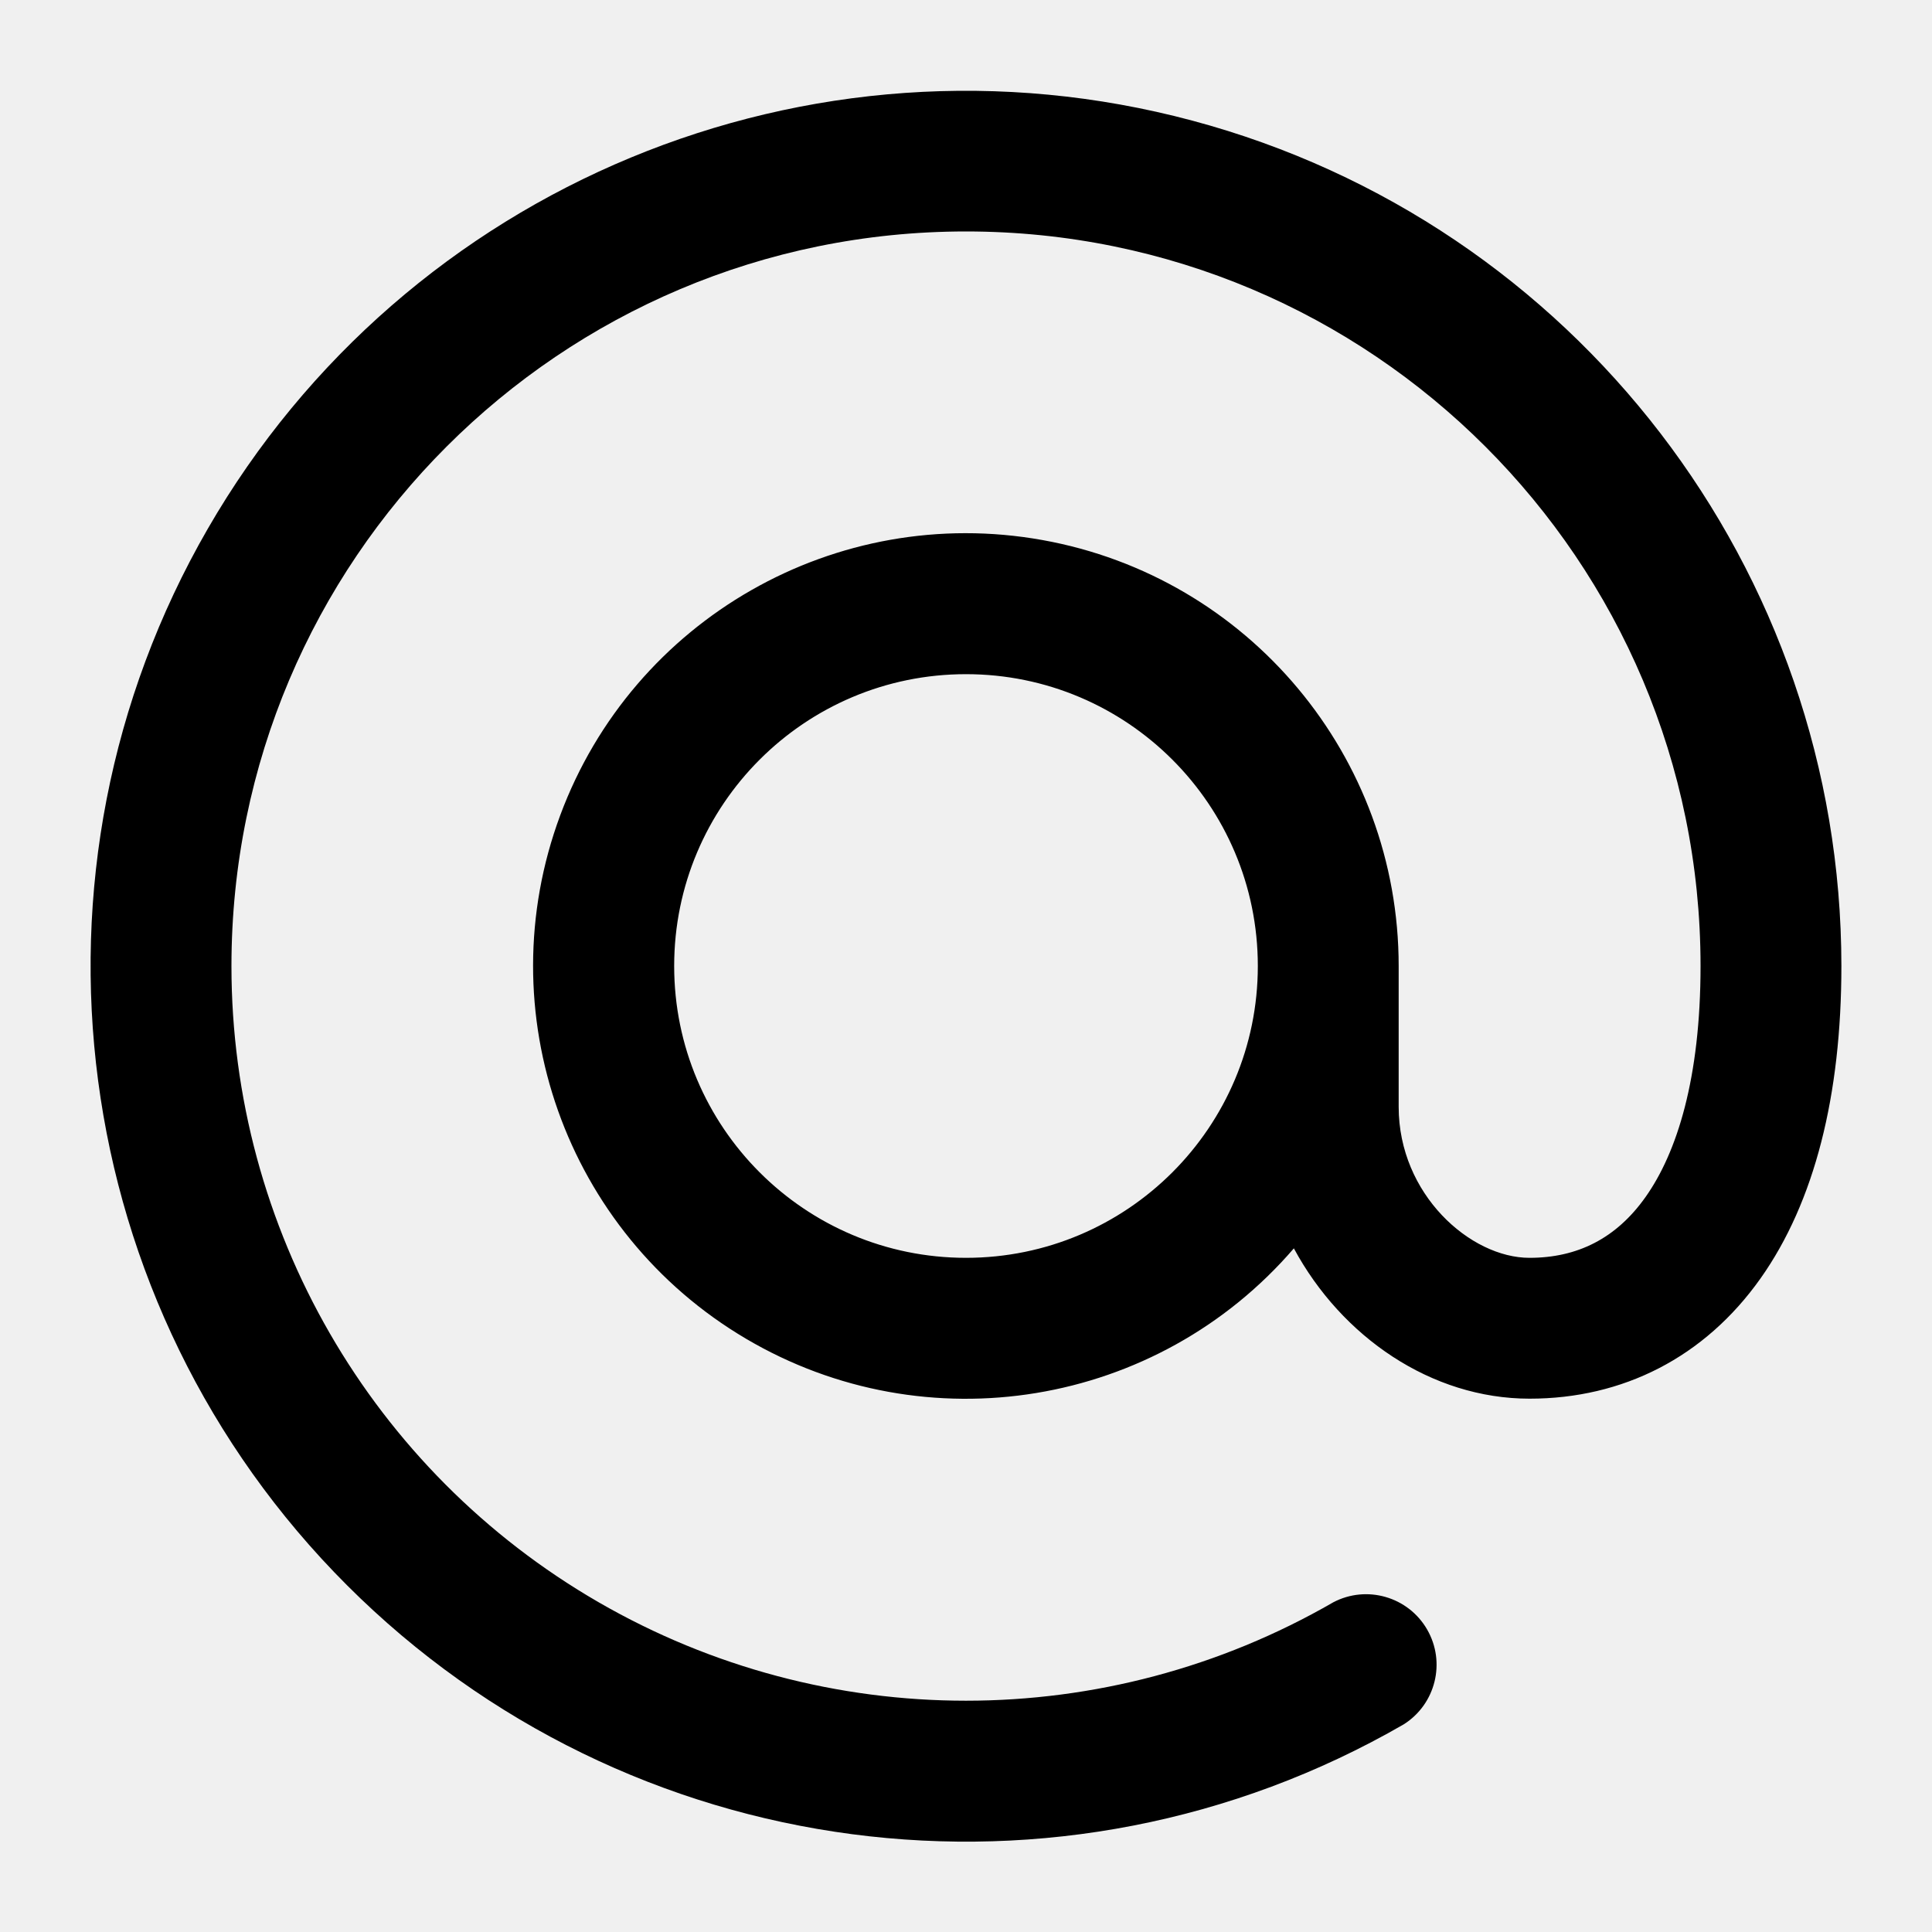
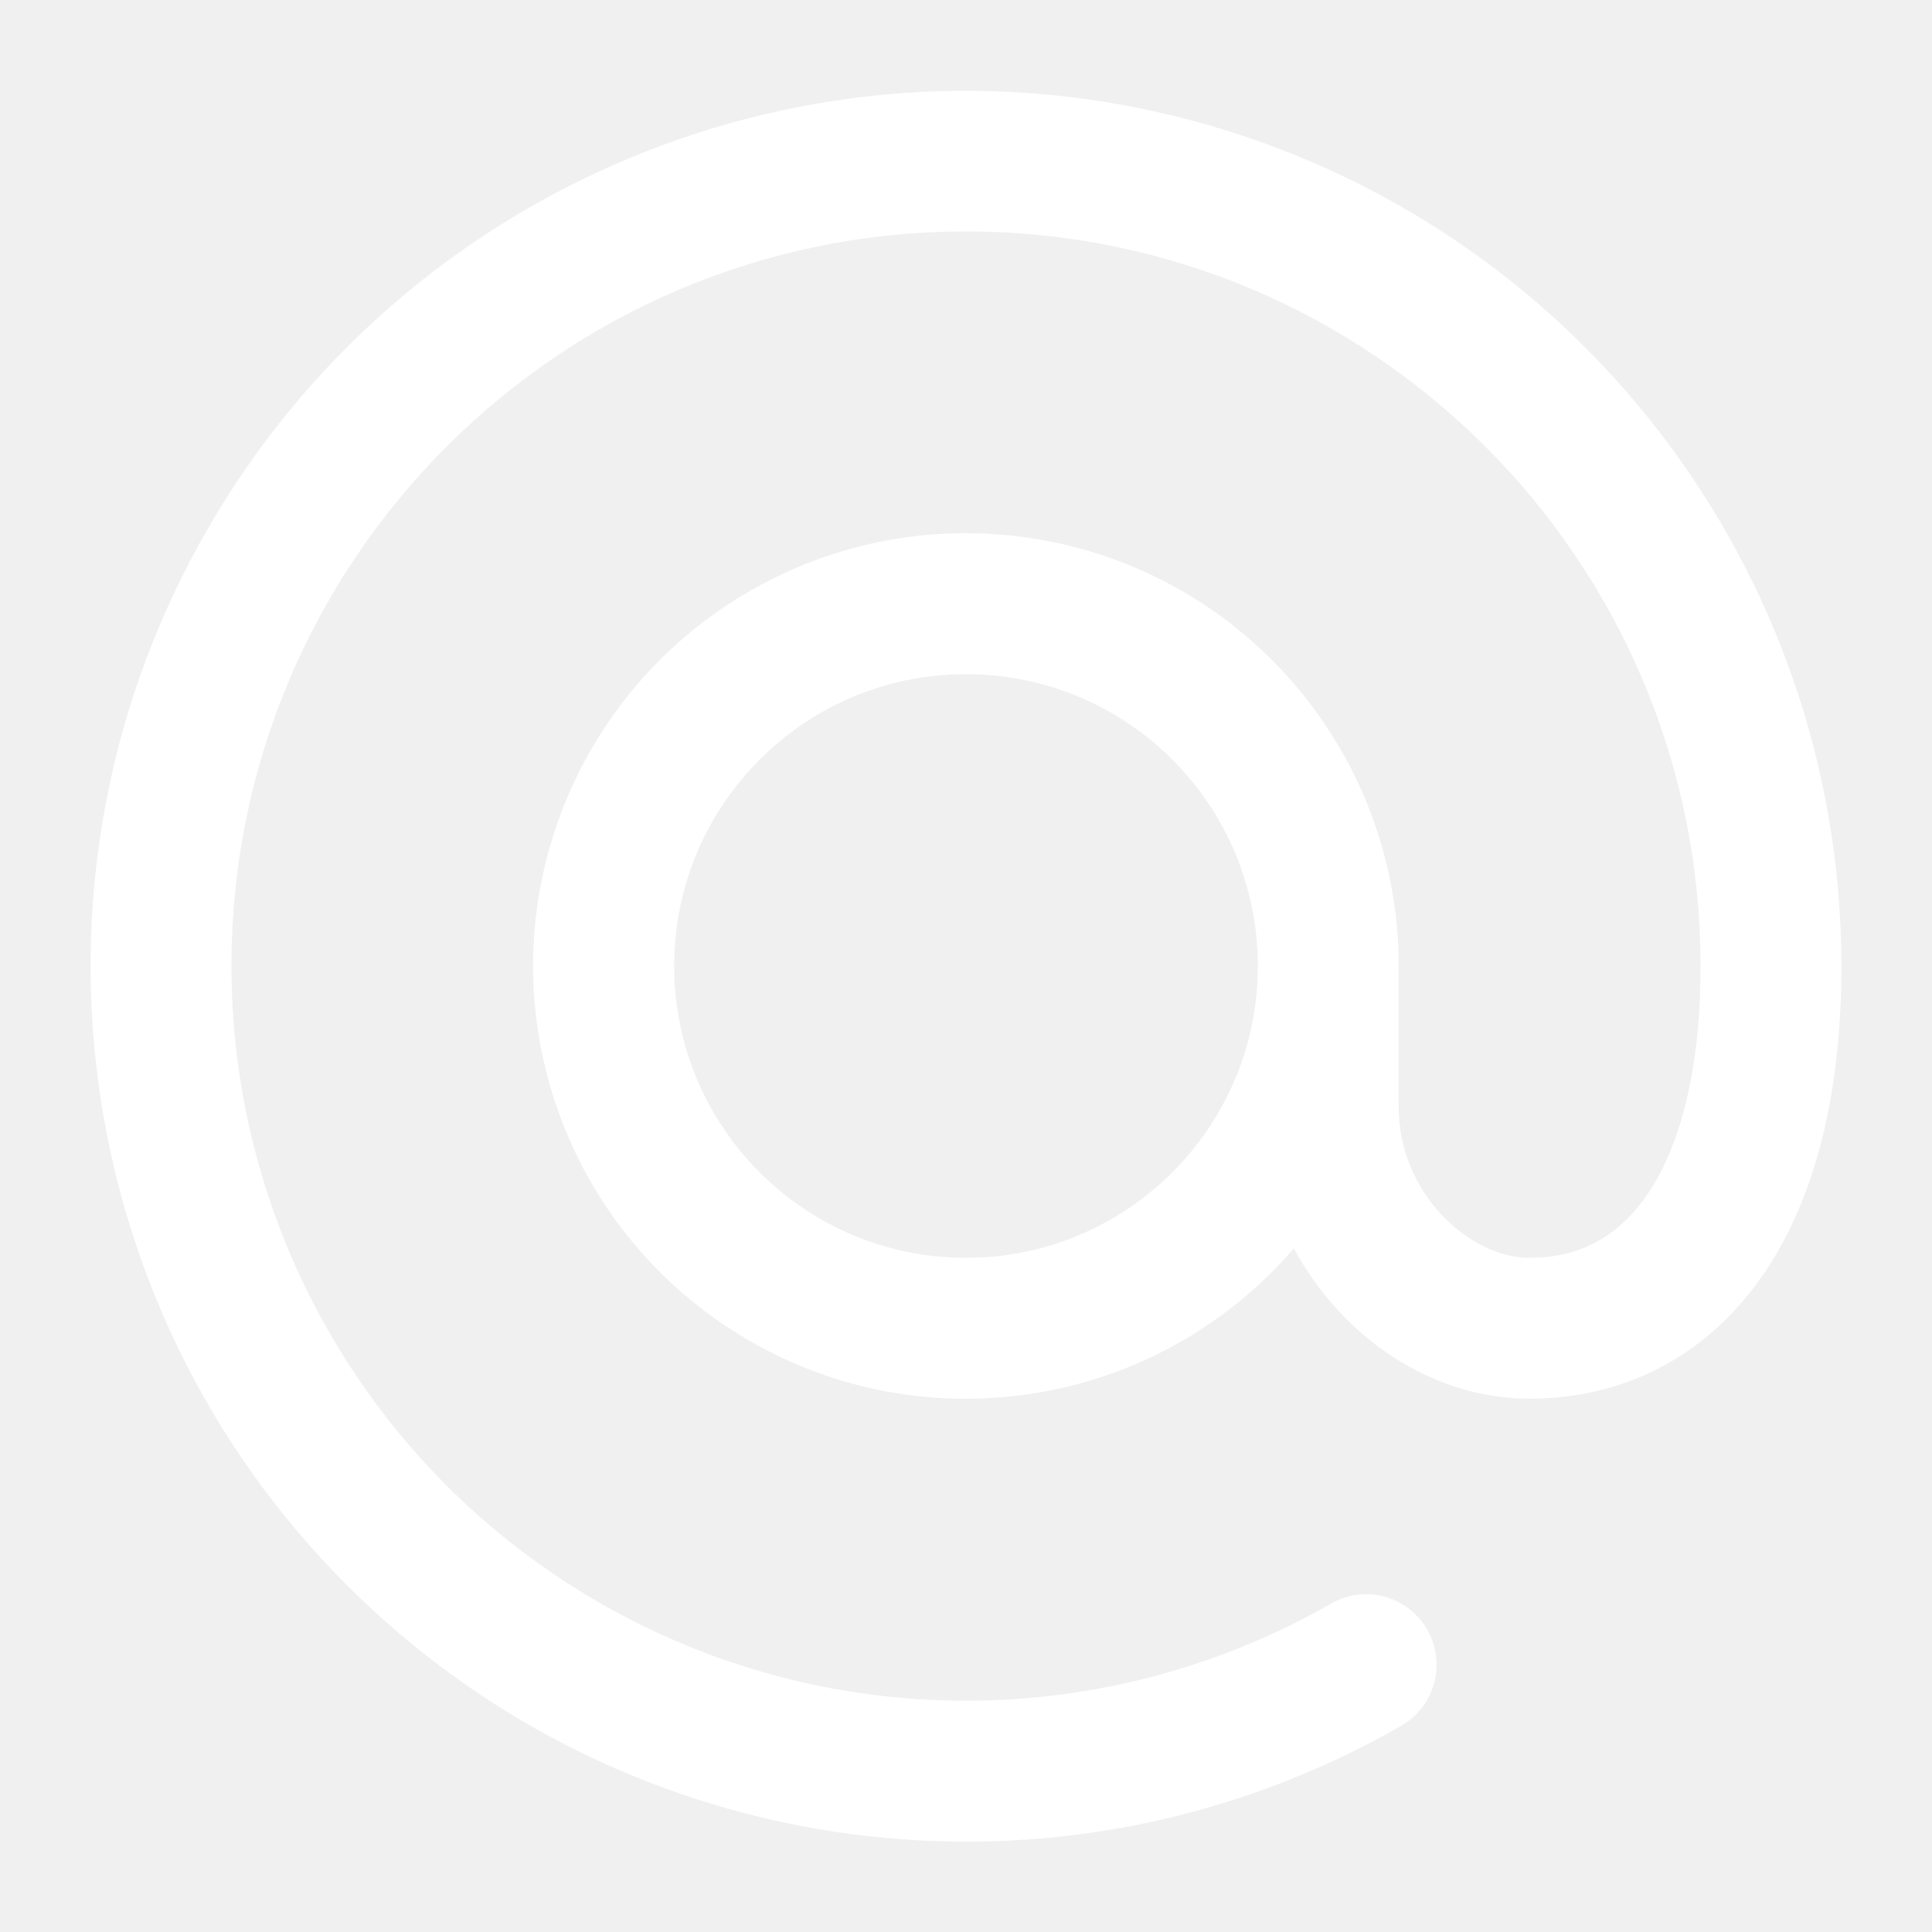
<svg xmlns="http://www.w3.org/2000/svg" width="20" height="20" fill="none">
  <g clip-path="url(#at__a)">
-     <path d="M2.396 10a7.604 7.604 0 1 1 15.208 0c0 1.162-.244 1.932-.569 2.391-.305.431-.708.63-1.202.63-.61 0-1.354-.655-1.354-1.563V10a4.48 4.48 0 1 0-1.085 2.923c.494.916 1.422 1.556 2.44 1.556.964 0 1.811-.426 2.391-1.245.56-.791.837-1.896.837-3.234a9.062 9.062 0 1 0-4.53 7.85.73.73 0 0 0-.73-1.263A7.604 7.604 0 0 1 2.396 10Zm10.625 0a3.02 3.02 0 1 1-6.042 0 3.02 3.02 0 0 1 6.042 0Z" fill="#000" />
+     <path d="M2.396 10a7.604 7.604 0 1 1 15.208 0c0 1.162-.244 1.932-.569 2.391-.305.431-.708.63-1.202.63-.61 0-1.354-.655-1.354-1.563V10a4.48 4.48 0 1 0-1.085 2.923c.494.916 1.422 1.556 2.44 1.556.964 0 1.811-.426 2.391-1.245.56-.791.837-1.896.837-3.234a9.062 9.062 0 1 0-4.53 7.85.73.73 0 0 0-.73-1.263A7.604 7.604 0 0 1 2.396 10Zm10.625 0a3.02 3.02 0 1 1-6.042 0 3.02 3.02 0 0 1 6.042 0Z" fill="#fff" />
  </g>
  <defs>
    <clipPath id="at__a">
      <path fill="#fff" d="M0 0h20v20H0z" />
    </clipPath>
  </defs>
</svg>
